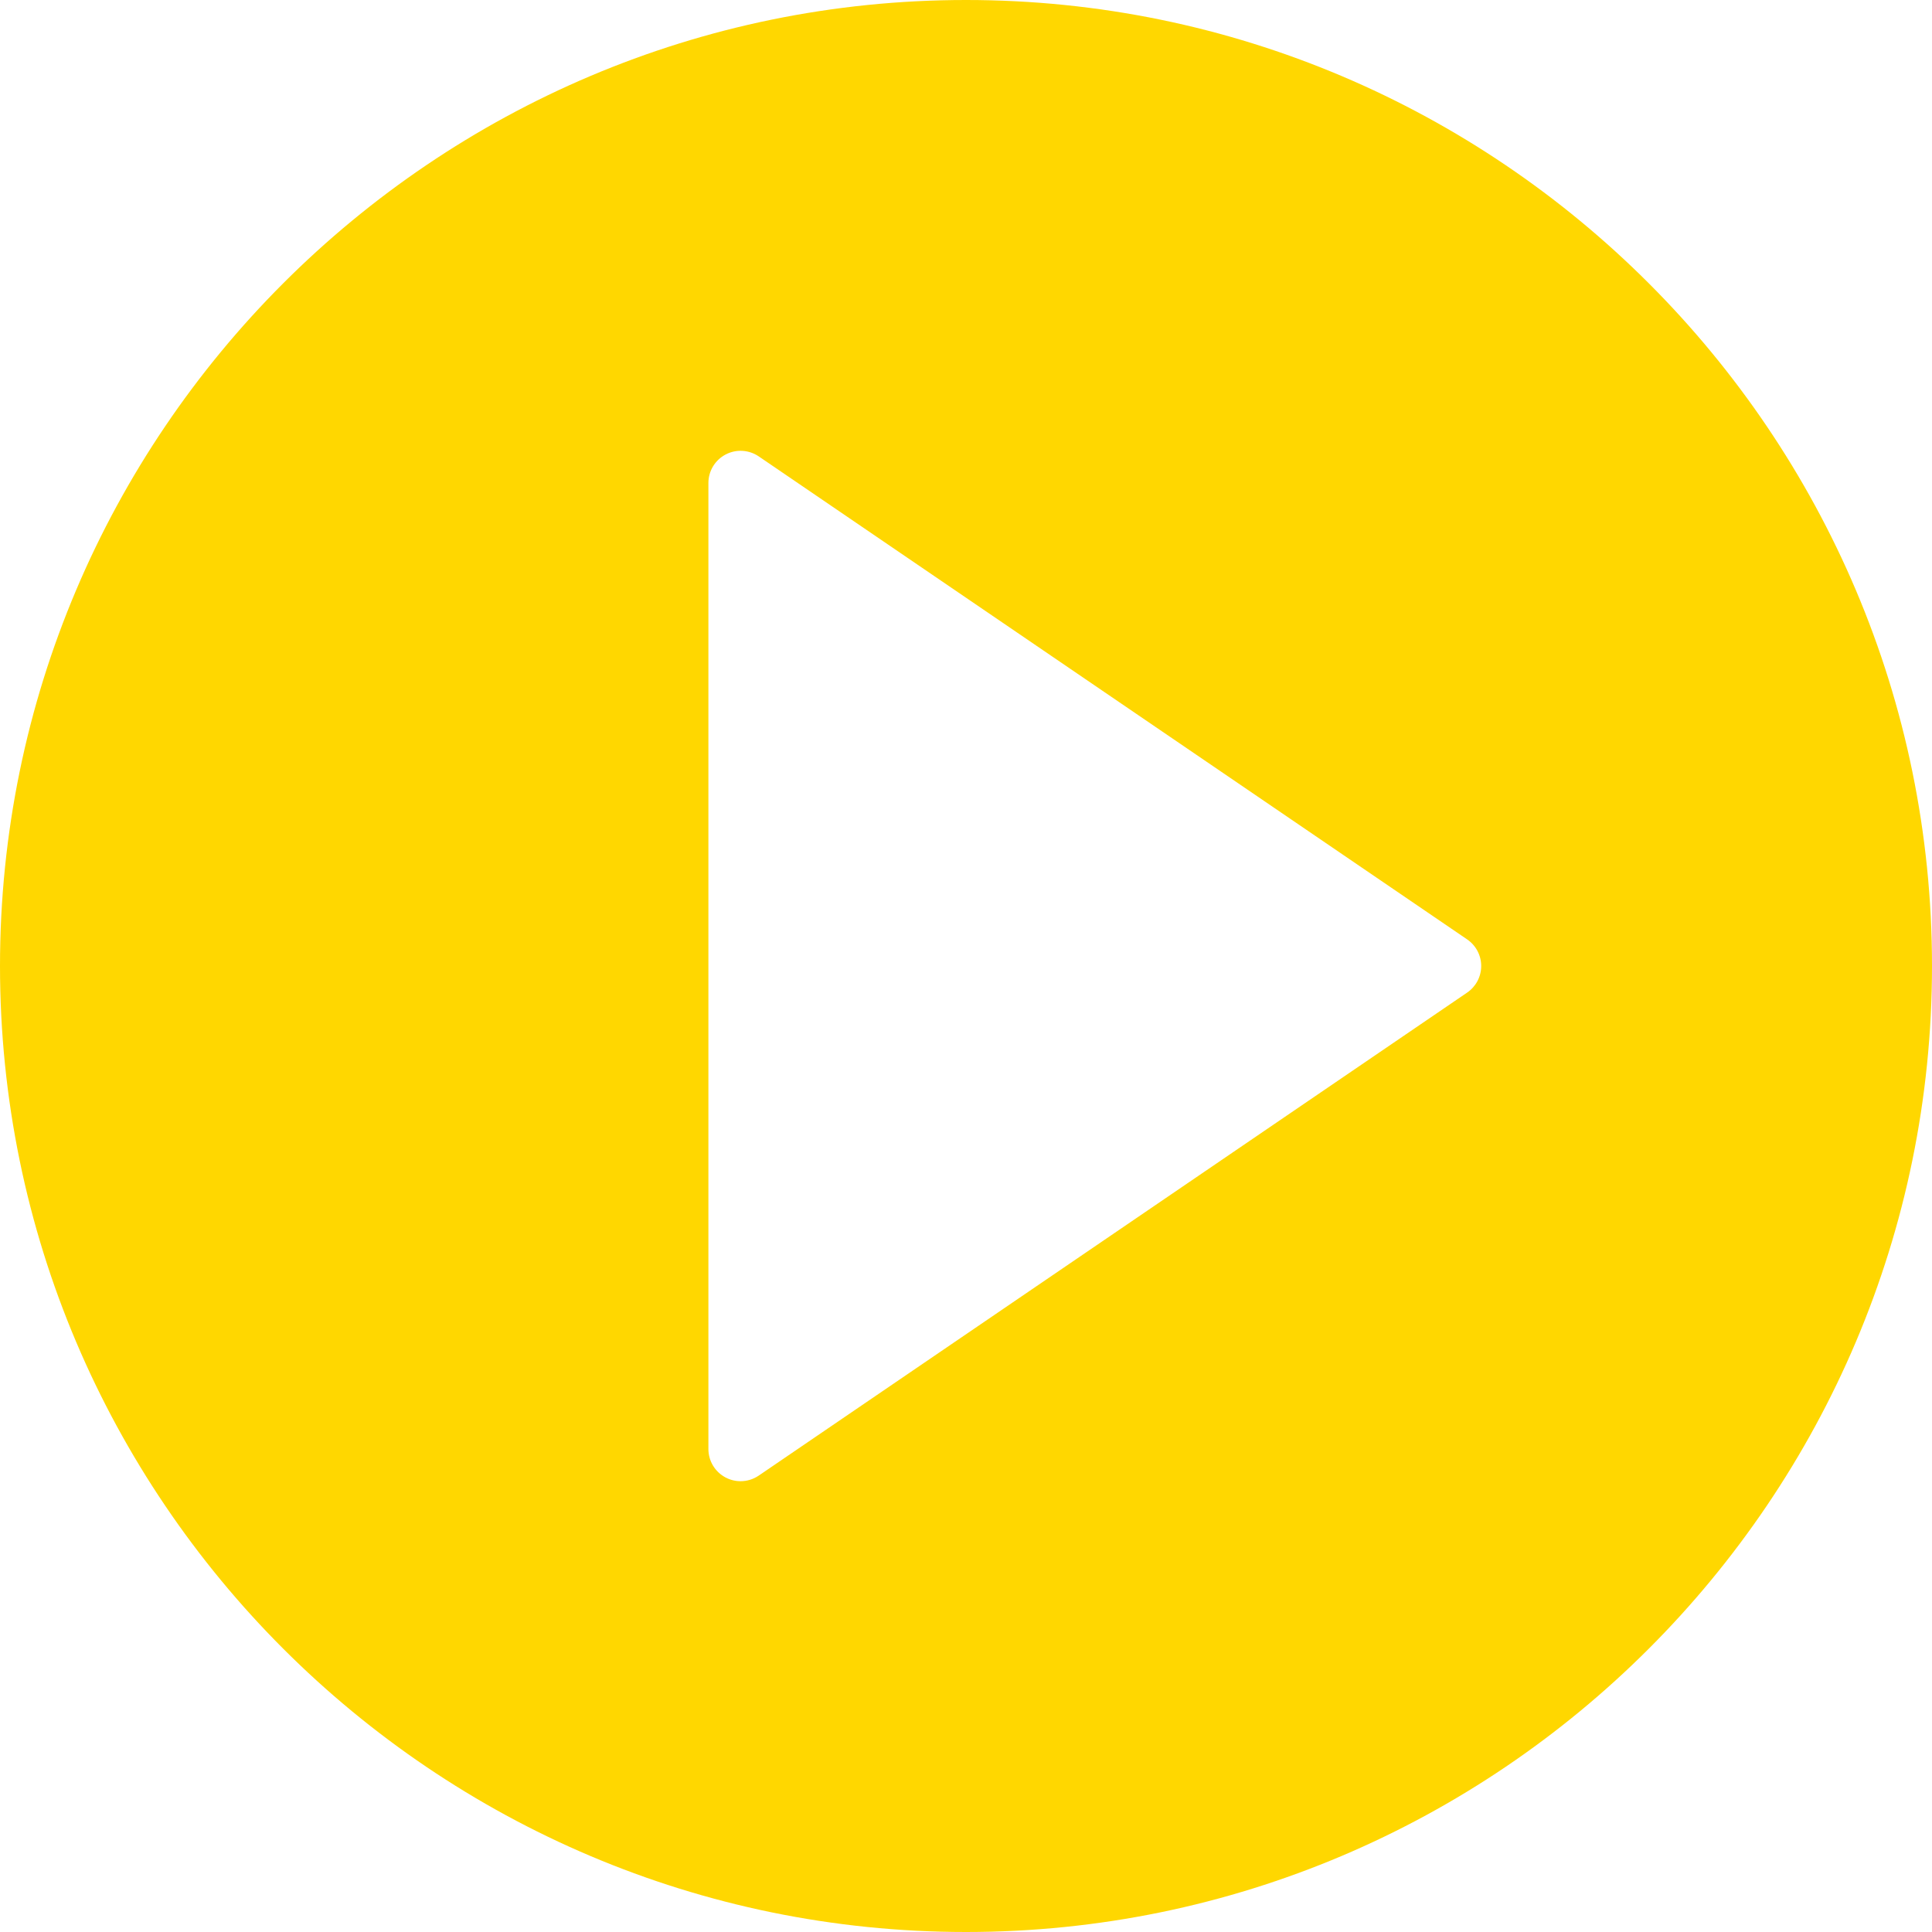
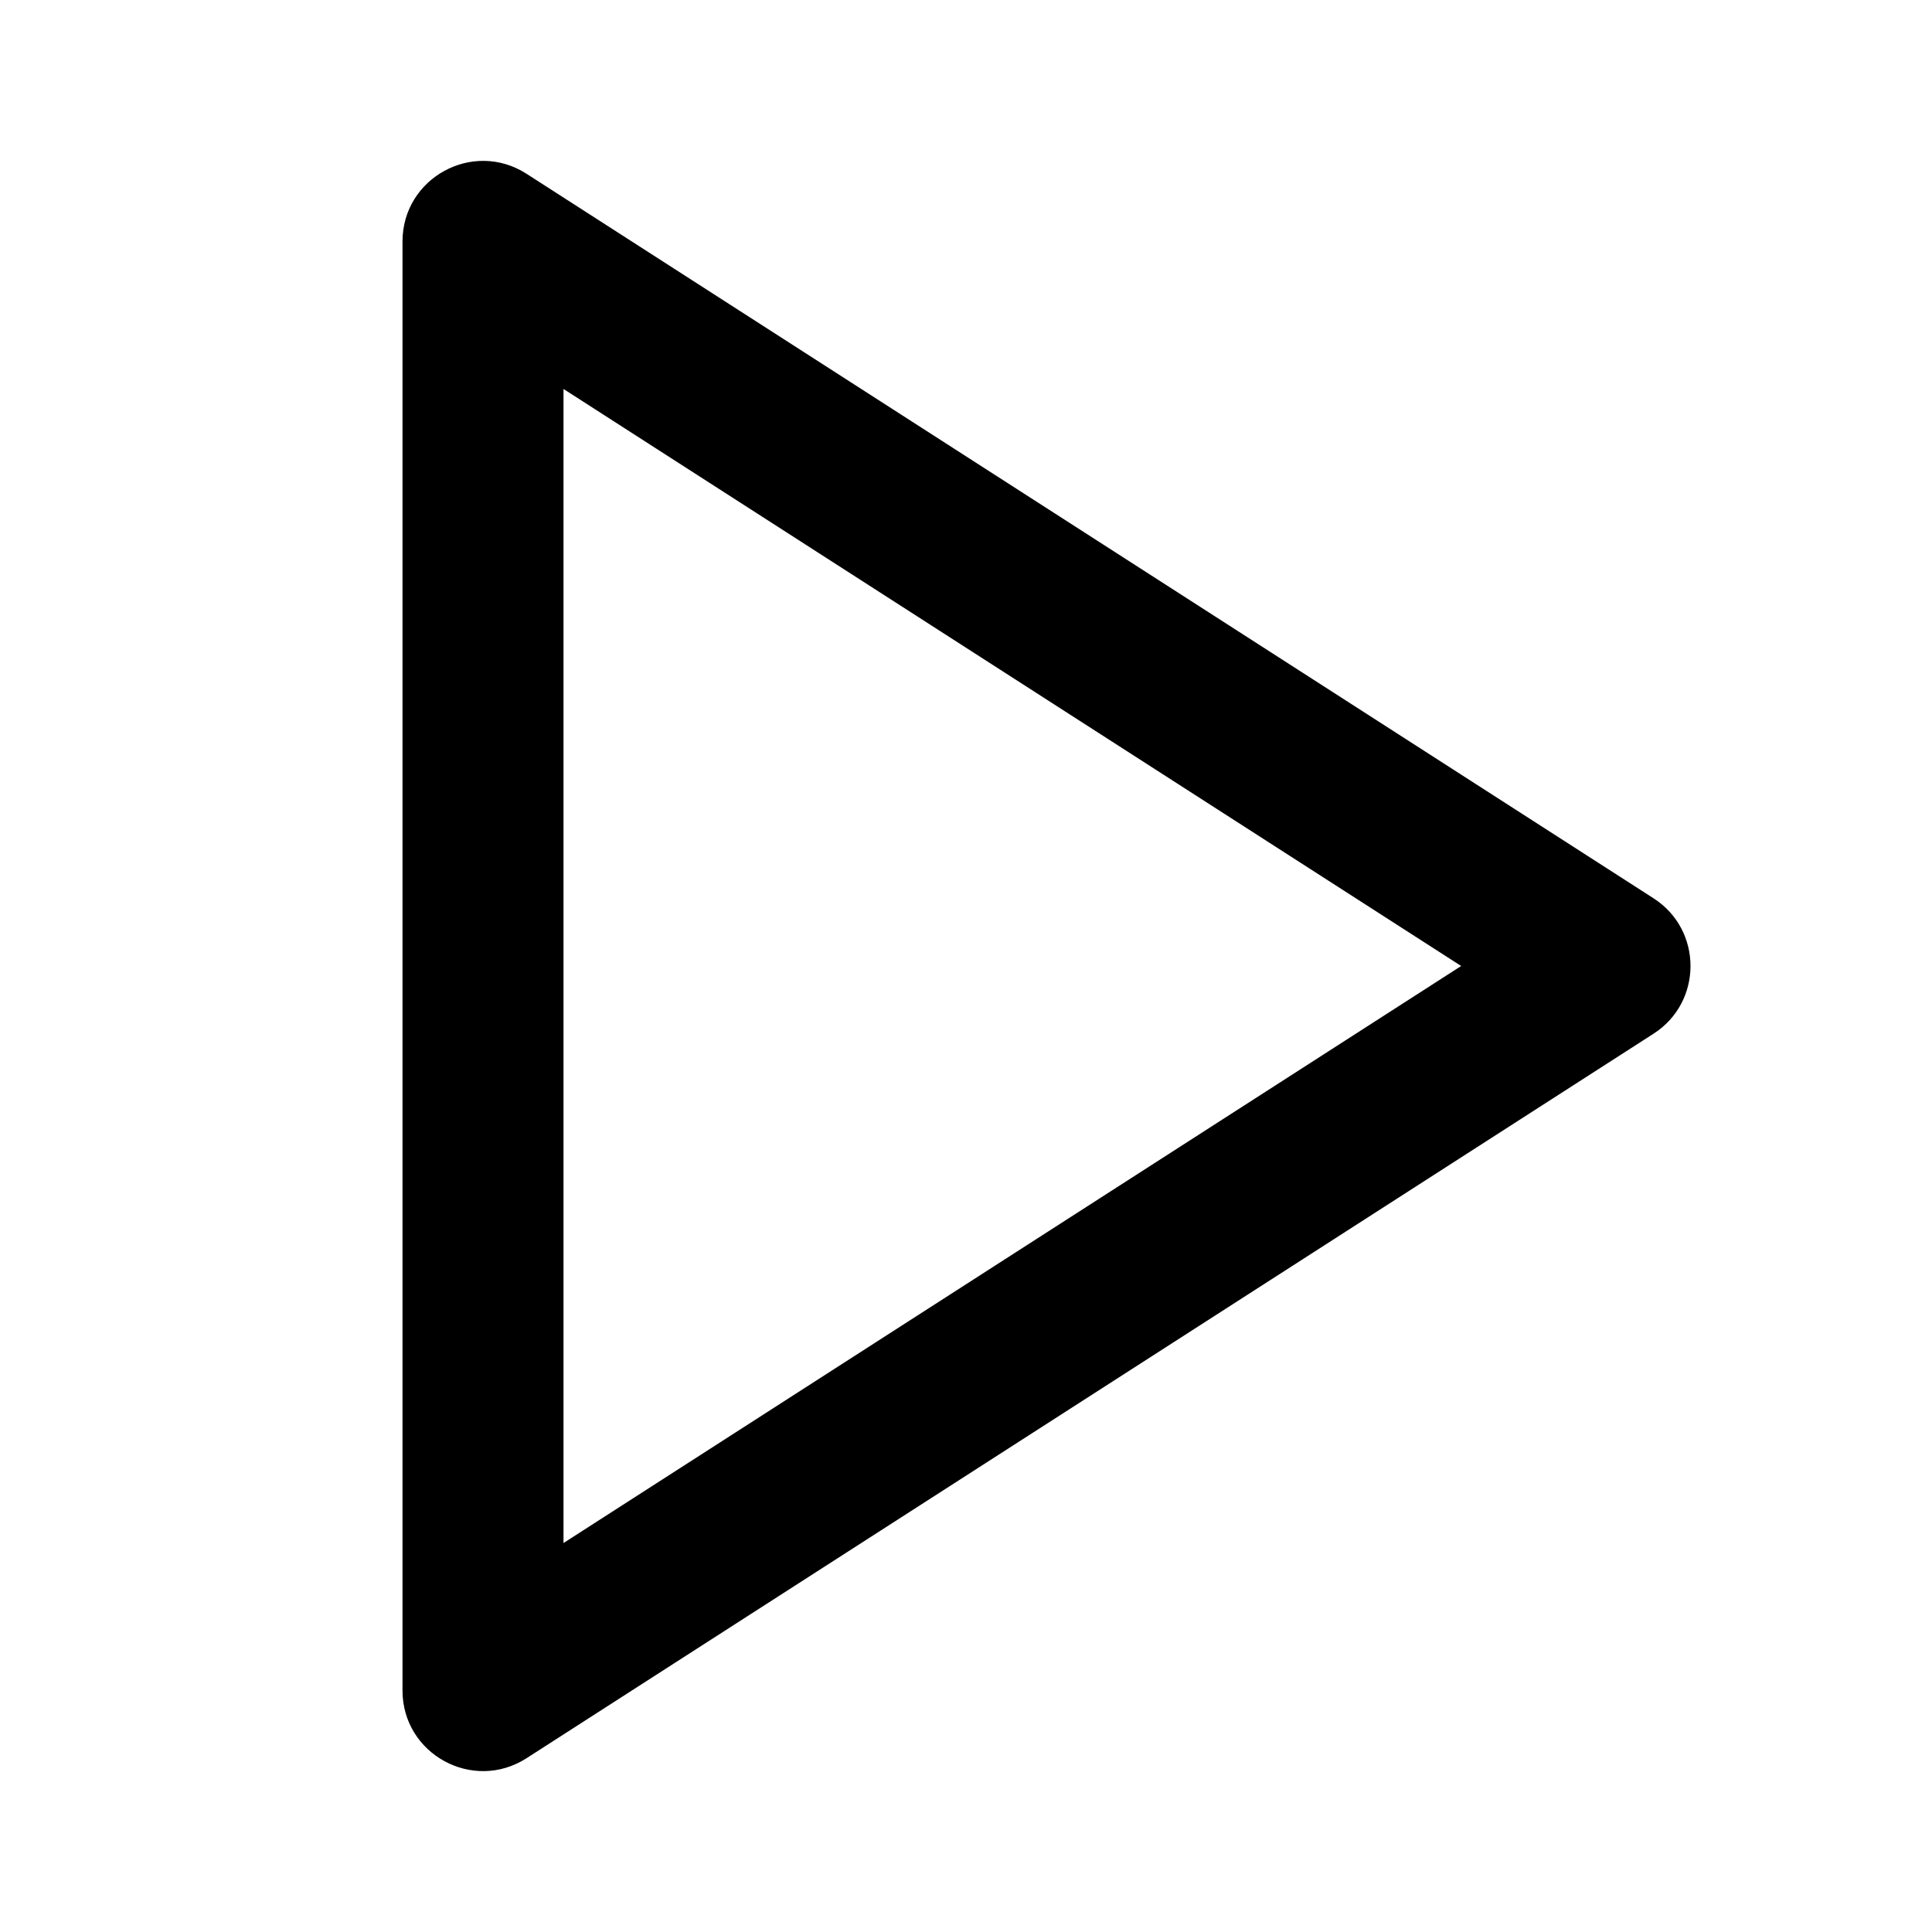
- <svg xmlns="http://www.w3.org/2000/svg" fill="#FFD700" height="800px" width="800px" version="1.1" id="Capa_1" viewBox="0 0 60 60" xml:space="preserve">
-   <path d="M30,0C13.458,0,0,13.458,0,30s13.458,30,30,30s30-13.458,30-30S46.542,0,30,0z M45.563,30.826l-22,15  C23.394,45.941,23.197,46,23,46c-0.16,0-0.321-0.038-0.467-0.116C22.205,45.711,22,45.371,22,45V15c0-0.371,0.205-0.711,0.533-0.884  c0.328-0.174,0.724-0.15,1.031,0.058l22,15C45.836,29.36,46,29.669,46,30S45.836,30.64,45.563,30.826z" />
+ <svg xmlns="http://www.w3.org/2000/svg" fill="#000000" width="800px" height="800px" viewBox="0 0 24 24">
+   <path fill-rule="evenodd" d="M5,21 L5,3 C5,2.209 5.875,1.731 6.541,2.159 L20.541,11.159 C21.153,11.552 21.153,12.448 20.541,12.841 L6.541,21.841 C5.875,22.269 5,21.791 5,21 Z M7,19.168 L18.151,12 L7,4.832 L7,19.168 Z" />
</svg>
